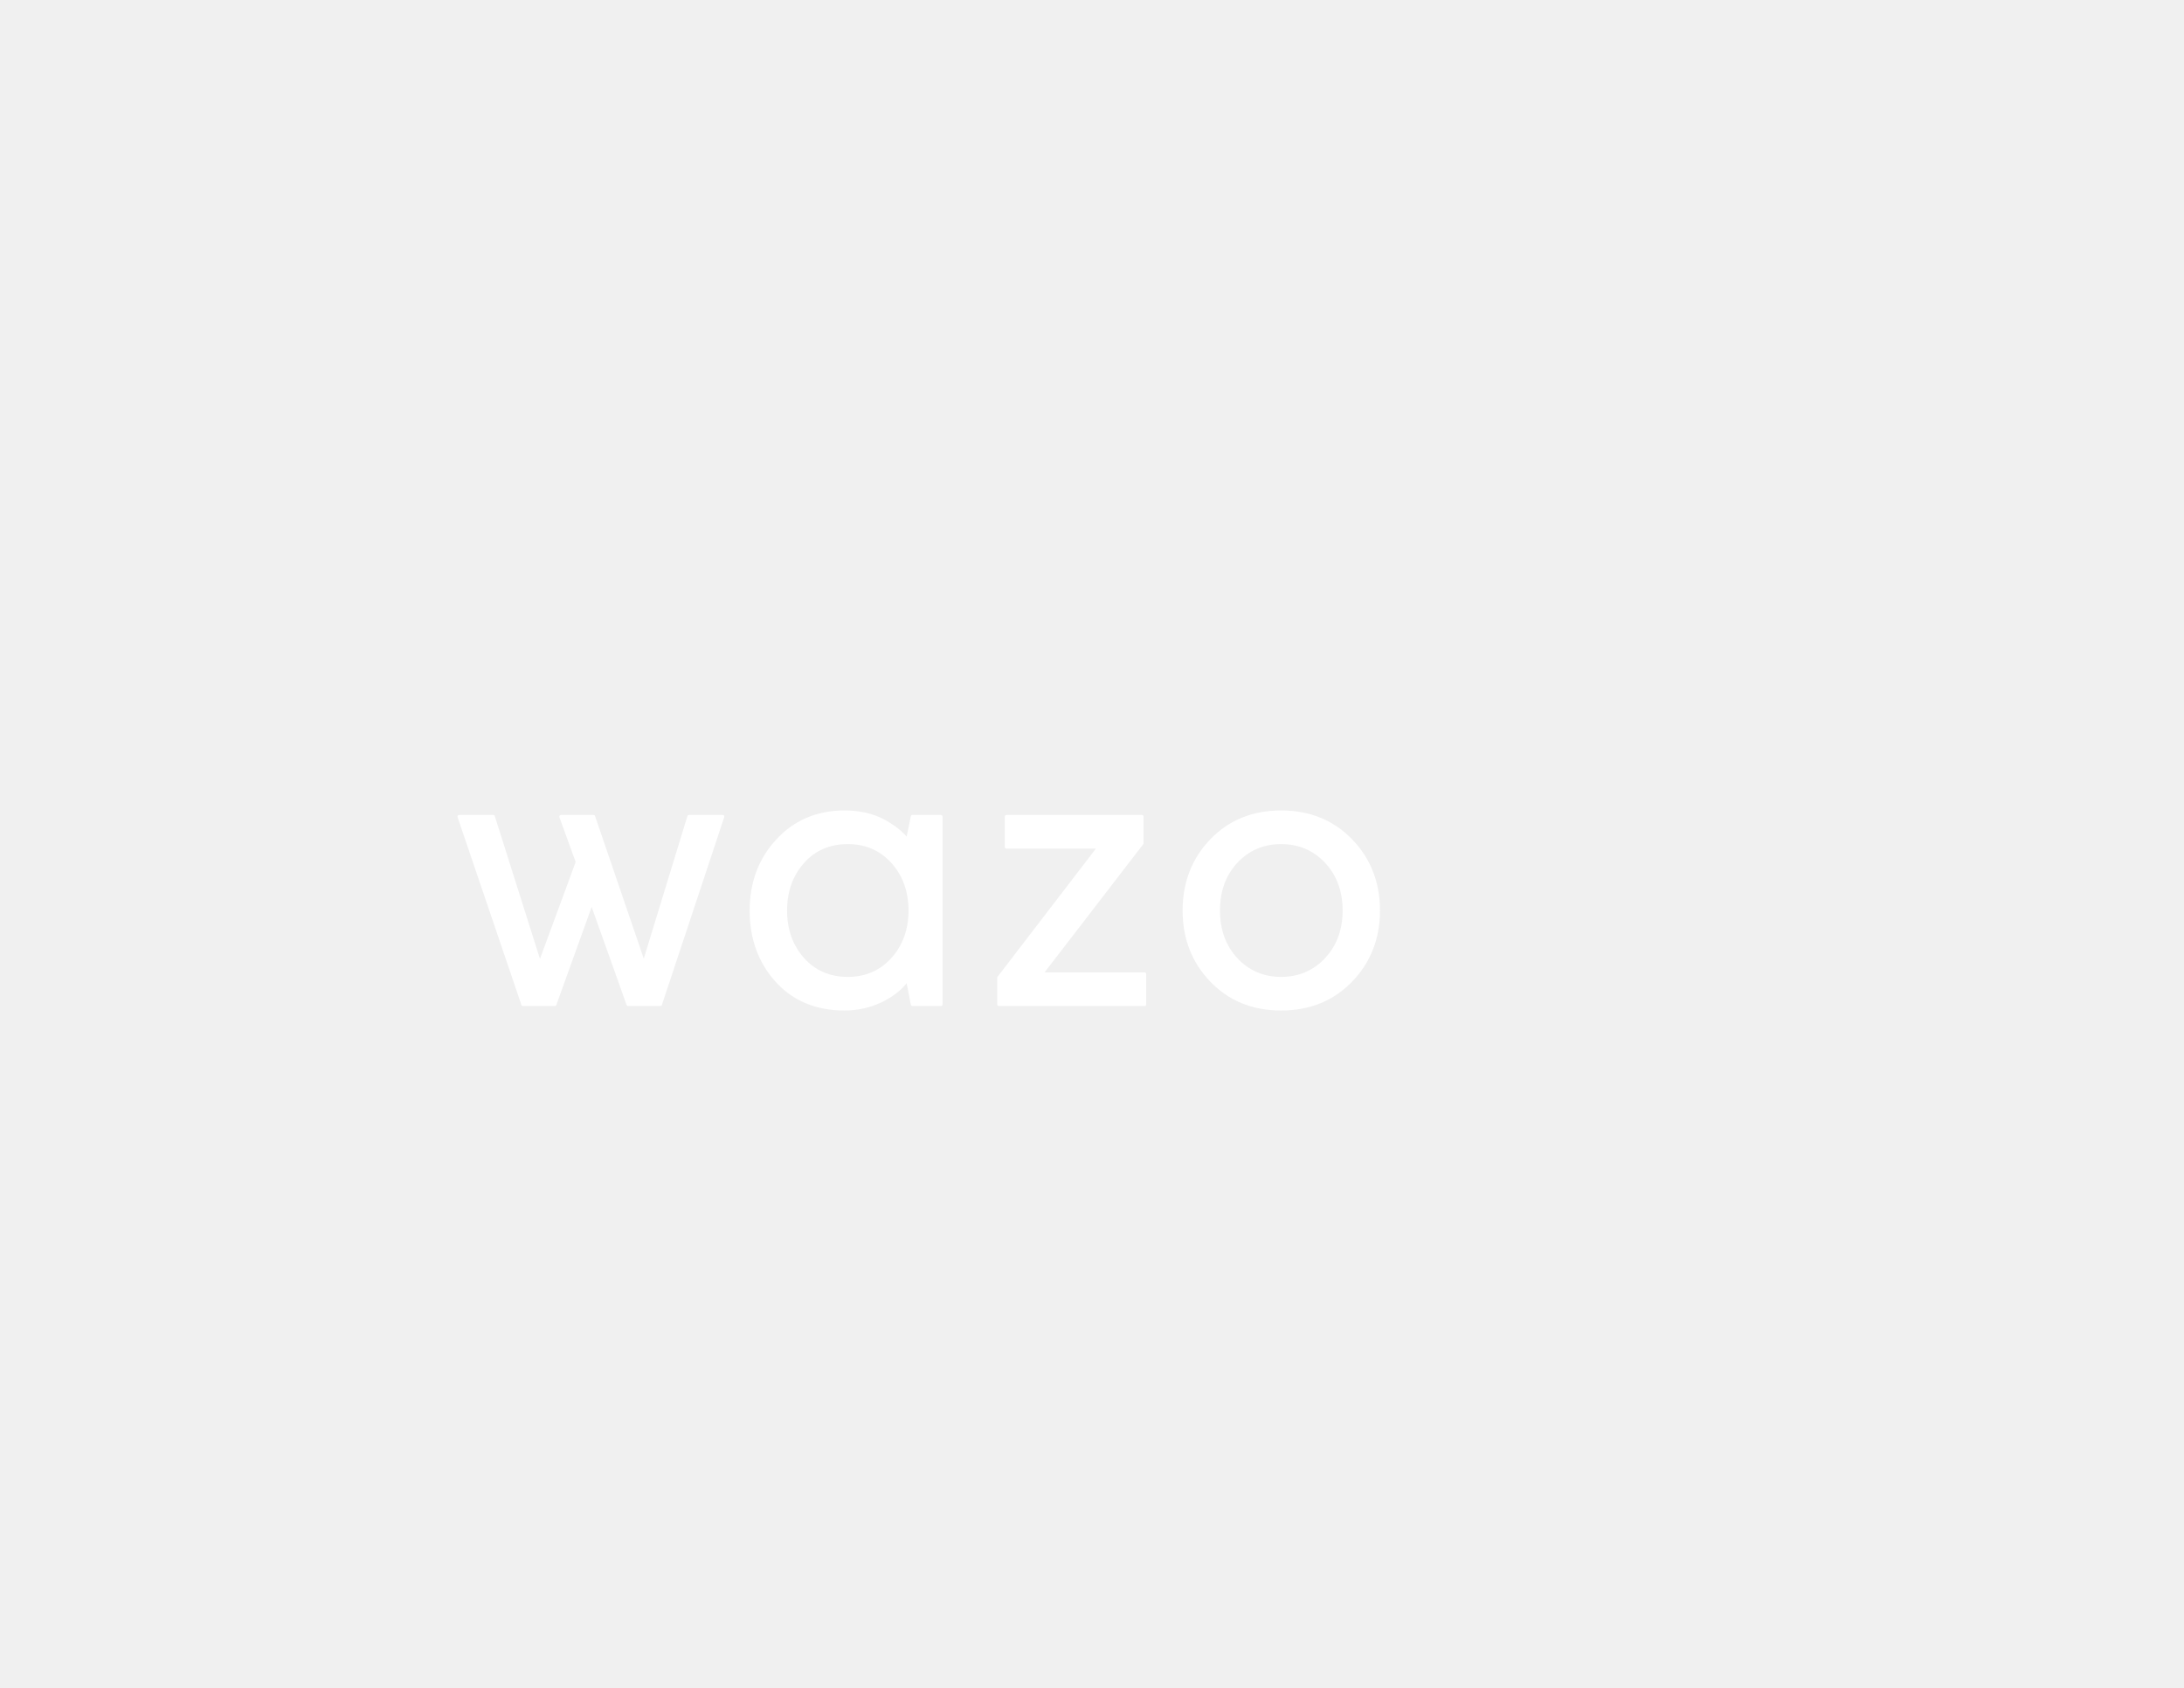
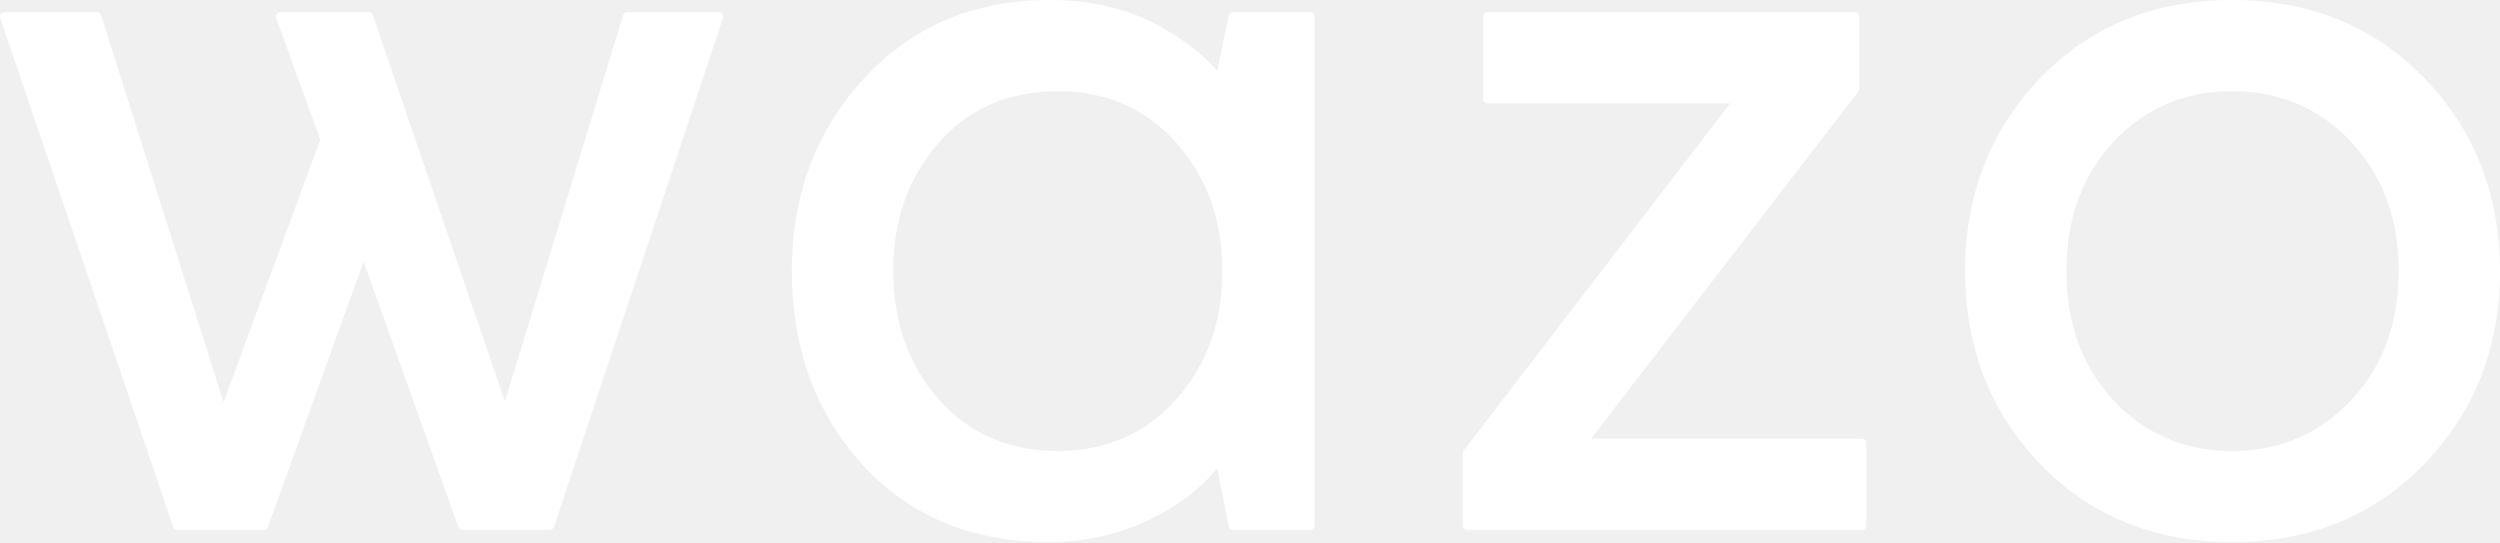
- <svg xmlns="http://www.w3.org/2000/svg" version="1.1" id="Layer_1" x="0px" y="0px" width="792px" height="612px" viewBox="0 0 792 612" enable-background="new 0 0 792 612" xml:space="preserve">
-   <g>
-     <g>
-       <g>
-         <path fill="#FFFFFF" d="M262.642,296.267c0.062-0.186,0.031-0.376-0.074-0.527c-0.108-0.15-0.284-0.24-0.47-0.24H249.84     c-0.257,0-0.486,0.17-0.567,0.421l-15.817,51.669l-0.256-0.757l-17.412-50.942c-0.074-0.23-0.304-0.391-0.547-0.391h-11.843     c-0.19,0-0.374,0.096-0.475,0.249c-0.116,0.153-0.144,0.354-0.076,0.533l5.91,16.277l-0.032,0.089l-12.917,35.035l-0.229-0.721     l-16.152-51.054c-0.08-0.241-0.304-0.409-0.558-0.409h-12.392c-0.186,0-0.351,0.085-0.467,0.24     c-0.112,0.15-0.143,0.349-0.084,0.531l23.154,68.11c0.084,0.233,0.306,0.39,0.558,0.39h11.562c0.254,0,0.468-0.149,0.555-0.393     l12.797-35.522l12.67,35.522c0.078,0.238,0.298,0.393,0.549,0.393h11.712c0.251,0,0.47-0.162,0.554-0.409L262.642,296.267z" />
-         <path fill="#FFFFFF" d="M341.222,295.5h-10.351c-0.279,0-0.515,0.2-0.574,0.473l-1.507,7.371l-0.341-0.373     c-2.061-2.236-4.776-4.248-8.074-5.969c-3.959-2.082-8.721-3.136-14.154-3.136c-9.935,0-18.237,3.52-24.676,10.473     c-6.431,6.937-9.692,15.618-9.692,25.795c0,10.266,3.165,18.968,9.41,25.86c6.269,6.908,14.667,10.414,24.958,10.414     c4.956,0,9.622-1.073,13.884-3.198c3.501-1.755,6.307-3.87,8.337-6.291l0.346-0.42l1.51,7.8c0.051,0.269,0.3,0.472,0.574,0.472     h10.351c0.319,0,0.577-0.261,0.577-0.592v-68.098C341.799,295.761,341.541,295.5,341.222,295.5z M323.283,347.319     c-4.086,4.569-9.419,6.894-15.847,6.894c-6.513,0-11.861-2.318-15.903-6.888c-4.054-4.573-6.112-10.357-6.112-17.191     c0-6.827,2.059-12.608,6.112-17.179c4.036-4.573,9.385-6.89,15.903-6.89c6.438,0,11.77,2.317,15.847,6.89     c4.102,4.583,6.182,10.365,6.182,17.179C329.464,336.962,327.384,342.742,323.283,347.319z" />
-         <path fill="#FFFFFF" d="M415.083,352.569h-36.28l35.771-46.463c0.087-0.098,0.127-0.22,0.127-0.353v-9.672     c0-0.32-0.265-0.582-0.588-0.582h-49.161c-0.322,0-0.587,0.262-0.587,0.582v11.035c0,0.32,0.265,0.582,0.587,0.582h32.46     l-35.655,46.467c-0.075,0.117-0.118,0.236-0.118,0.354v9.661c0,0.331,0.262,0.592,0.587,0.592h52.857     c0.312,0,0.569-0.261,0.569-0.592v-11.028C415.653,352.833,415.395,352.569,415.083,352.569z" />
-         <path fill="#FFFFFF" d="M490.329,304.333c-6.711-6.947-15.374-10.467-25.749-10.467c-10.38,0-19.023,3.52-25.686,10.467     c-6.661,6.926-10.039,15.609-10.039,25.801c0,10.202,3.378,18.882,10.039,25.799c6.663,6.951,15.306,10.475,25.686,10.475     c10.375,0,19.036-3.524,25.749-10.475c6.707-6.93,10.107-15.608,10.107-25.799C500.436,319.95,497.036,311.271,490.329,304.333z      M480.496,347.433c-4.216,4.499-9.573,6.78-15.916,6.78c-6.334,0-11.667-2.275-15.858-6.764     c-4.186-4.501-6.308-10.319-6.308-17.315c0-6.995,2.123-12.818,6.308-17.307c4.187-4.487,9.52-6.762,15.858-6.762     c6.343,0,11.698,2.274,15.916,6.762c4.237,4.502,6.388,10.323,6.388,17.307C486.884,337.129,484.733,342.945,480.496,347.433z" />
+ <svg xmlns="http://www.w3.org/2000/svg" version="1.1" id="svg4839" viewBox="0 0 334.539 72.542" height="20.473mm" width="94.414mm">
+   <defs id="defs4841" />
+   <g transform="translate(375.8411,-33.23406)" id="layer1">
+     <g transform="translate(-541.7378,-260.6319)" id="g5388">
+       <g id="g5390">
+         <g id="g5392">
+           <path style="fill:#ffffff" d="m 262.642,296.267 c 0.062,-0.186 0.031,-0.376 -0.074,-0.527 -0.108,-0.15 -0.284,-0.24 -0.47,-0.24 l -12.258,0 c -0.257,0 -0.486,0.17 -0.567,0.421 l -15.817,51.669 -0.256,-0.757 -17.412,-50.942 c -0.074,-0.23 -0.304,-0.391 -0.547,-0.391 l -11.843,0 c -0.19,0 -0.374,0.096 -0.475,0.249 -0.116,0.153 -0.144,0.354 -0.076,0.533 l 5.91,16.277 -0.032,0.089 -12.917,35.035 -0.229,-0.721 -16.152,-51.054 c -0.08,-0.241 -0.304,-0.409 -0.558,-0.409 l -12.392,0 c -0.186,0 -0.351,0.085 -0.467,0.24 -0.112,0.15 -0.143,0.349 -0.084,0.531 l 23.154,68.11 c 0.084,0.233 0.306,0.39 0.558,0.39 l 11.562,0 c 0.254,0 0.468,-0.149 0.555,-0.393 l 12.797,-35.522 12.67,35.522 c 0.078,0.238 0.298,0.393 0.549,0.393 l 11.712,0 c 0.251,0 0.47,-0.162 0.554,-0.409 l 22.605,-68.094 z" id="path5394" />
+           <path style="fill:#ffffff" d="m 341.222,295.5 -10.351,0 c -0.279,0 -0.515,0.2 -0.574,0.473 l -1.507,7.371 -0.341,-0.373 c -2.061,-2.236 -4.776,-4.248 -8.074,-5.969 -3.959,-2.082 -8.721,-3.136 -14.154,-3.136 -9.935,0 -18.237,3.52 -24.676,10.473 -6.431,6.937 -9.692,15.618 -9.692,25.795 0,10.266 3.165,18.968 9.41,25.86 6.269,6.908 14.667,10.414 24.958,10.414 4.956,0 9.622,-1.073 13.884,-3.198 3.501,-1.755 6.307,-3.87 8.337,-6.291 l 0.346,-0.42 1.51,7.8 c 0.051,0.269 0.3,0.472 0.574,0.472 l 10.351,0 c 0.319,0 0.577,-0.261 0.577,-0.592 l 0,-68.098 c -0.001,-0.32 -0.259,-0.581 -0.578,-0.581 z m -17.939,51.819 c -4.086,4.569 -9.419,6.894 -15.847,6.894 -6.513,0 -11.861,-2.318 -15.903,-6.888 -4.054,-4.573 -6.112,-10.357 -6.112,-17.191 0,-6.827 2.059,-12.608 6.112,-17.179 4.036,-4.573 9.385,-6.89 15.903,-6.89 6.438,0 11.77,2.317 15.847,6.89 4.102,4.583 6.182,10.365 6.182,17.179 -10e-4,6.828 -2.081,12.608 -6.182,17.185 z" id="path5396" />
+           <path style="fill:#ffffff" d="m 415.083,352.569 -36.28,0 35.771,-46.463 c 0.087,-0.098 0.127,-0.22 0.127,-0.353 l 0,-9.672 c 0,-0.32 -0.265,-0.582 -0.588,-0.582 l -49.161,0 c -0.322,0 -0.587,0.262 -0.587,0.582 l 0,11.035 c 0,0.32 0.265,0.582 0.587,0.582 l 32.46,0 -35.655,46.467 c -0.075,0.117 -0.118,0.236 -0.118,0.354 l 0,9.661 c 0,0.331 0.262,0.592 0.587,0.592 l 52.857,0 c 0.312,0 0.569,-0.261 0.569,-0.592 l 0,-11.028 c 0.001,-0.319 -0.257,-0.583 -0.569,-0.583 z" id="path5398" />
+           <path style="fill:#ffffff" d="m 490.329,304.333 c -6.711,-6.947 -15.374,-10.467 -25.749,-10.467 -10.38,0 -19.023,3.52 -25.686,10.467 -6.661,6.926 -10.039,15.609 -10.039,25.801 0,10.202 3.378,18.882 10.039,25.799 6.663,6.951 15.306,10.475 25.686,10.475 10.375,0 19.036,-3.524 25.749,-10.475 6.707,-6.93 10.107,-15.608 10.107,-25.799 0,-10.184 -3.4,-18.863 -10.107,-25.801 z m -9.833,43.1 c -4.216,4.499 -9.573,6.78 -15.916,6.78 -6.334,0 -11.667,-2.275 -15.858,-6.764 -4.186,-4.501 -6.308,-10.319 -6.308,-17.315 0,-6.995 2.123,-12.818 6.308,-17.307 4.187,-4.487 9.52,-6.762 15.858,-6.762 6.343,0 11.698,2.274 15.916,6.762 4.237,4.502 6.388,10.323 6.388,17.307 0,6.995 -2.151,12.811 -6.388,17.299 z" id="path5400" />
+         </g>
      </g>
    </g>
  </g>
</svg>
